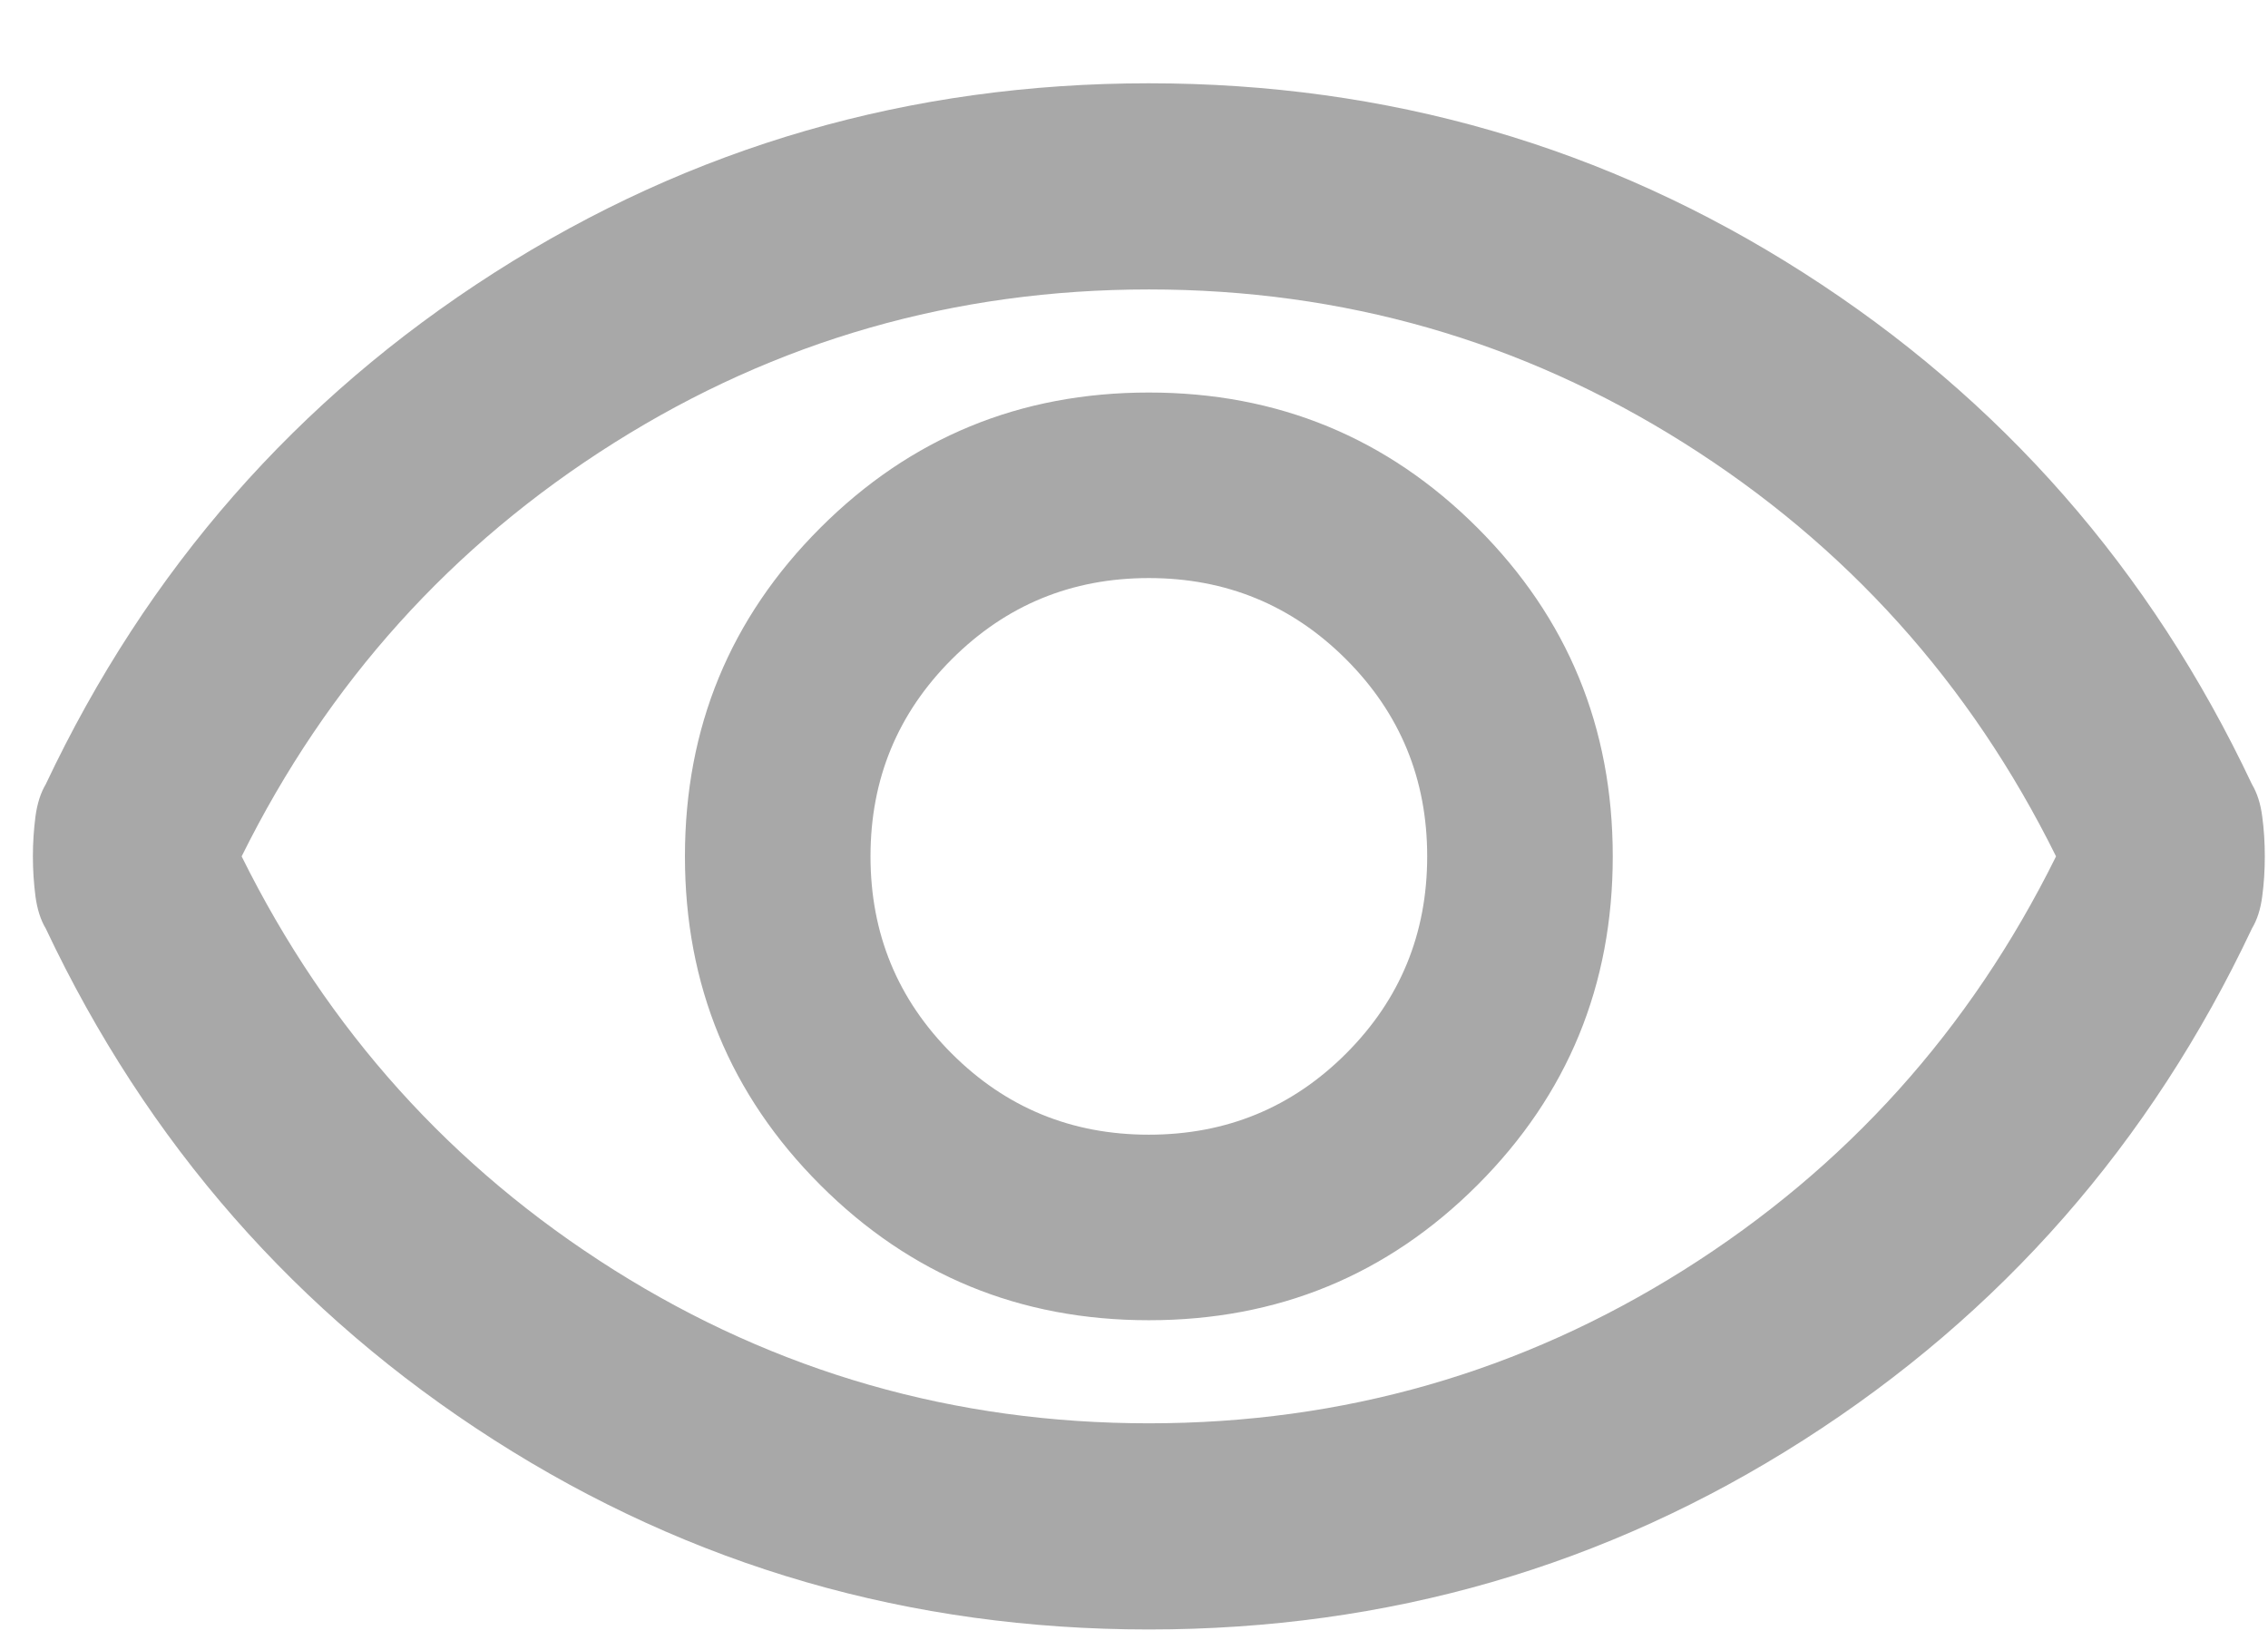
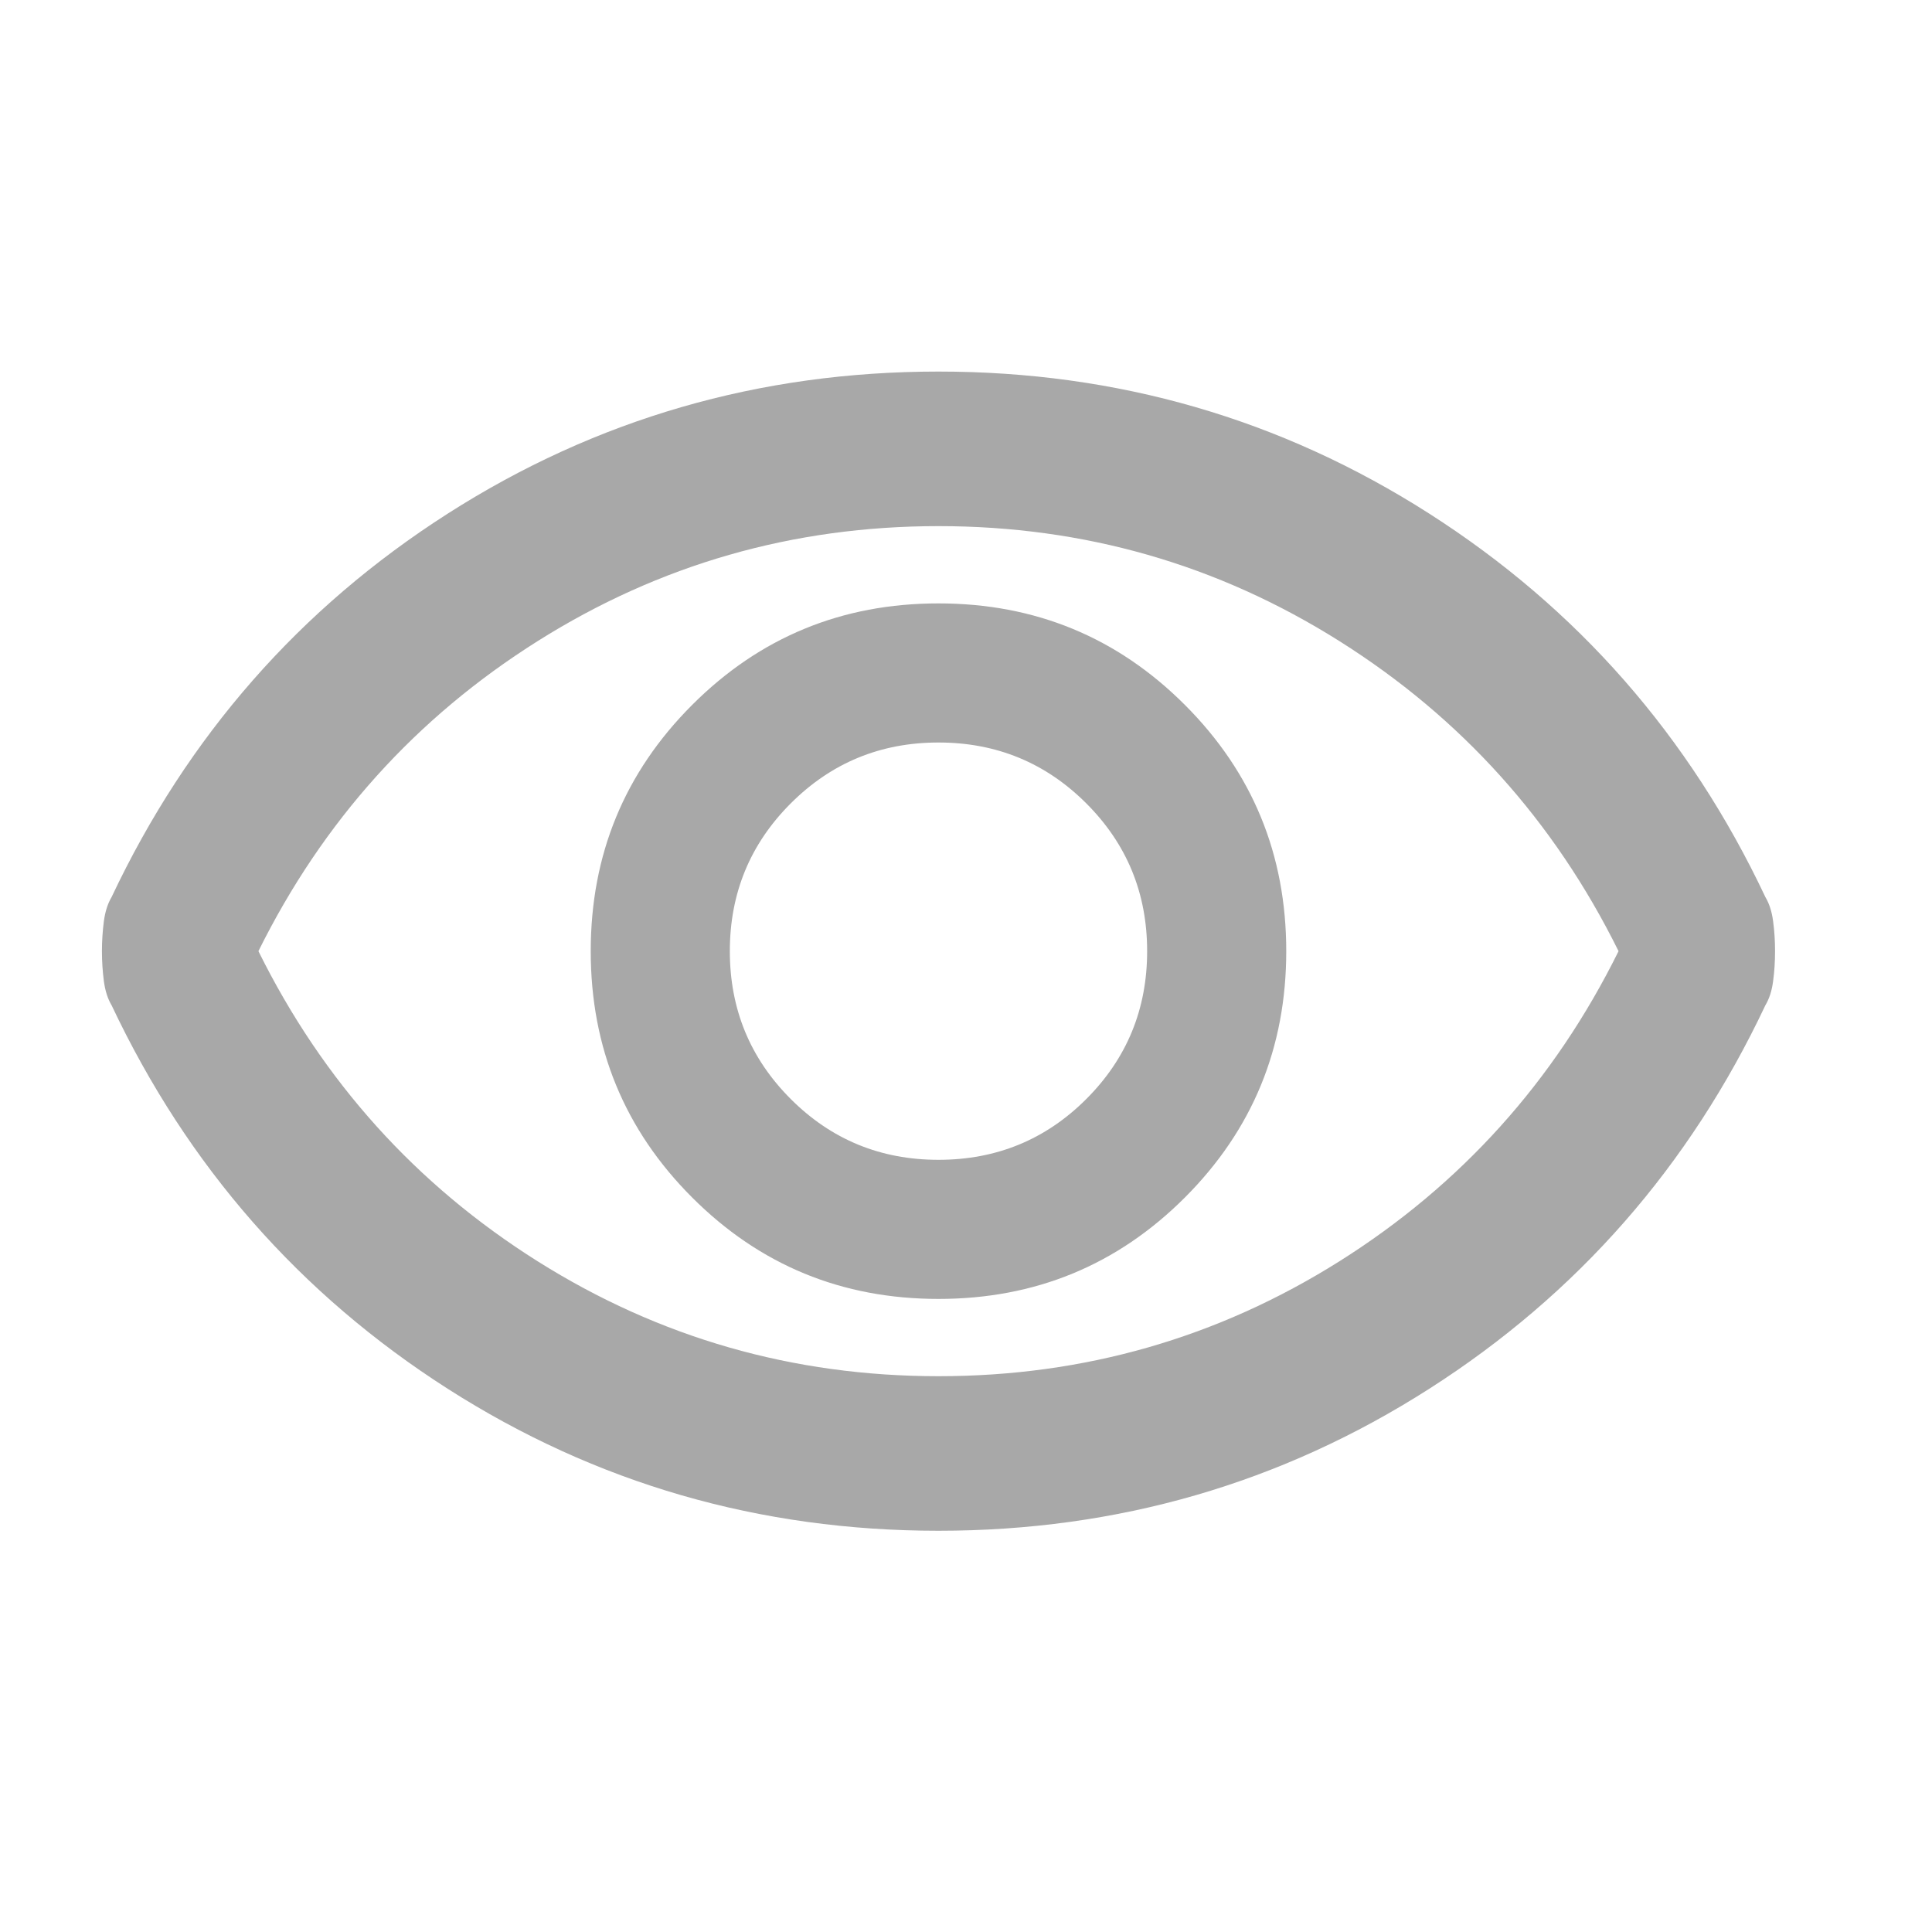
- <svg xmlns="http://www.w3.org/2000/svg" width="22" height="16" viewBox="0 0 22 16" fill="none">
-   <path d="M11.144 12.808C12.394 12.808 13.457 12.371 14.332 11.496C15.207 10.621 15.644 9.558 15.644 8.308C15.644 7.058 15.207 5.996 14.332 5.121C13.457 4.246 12.394 3.808 11.144 3.808C9.894 3.808 8.832 4.246 7.957 5.121C7.082 5.996 6.644 7.058 6.644 8.308C6.644 9.558 7.082 10.621 7.957 11.496C8.832 12.371 9.894 12.808 11.144 12.808ZM11.144 11.008C10.394 11.008 9.757 10.746 9.232 10.221C8.707 9.696 8.444 9.058 8.444 8.308C8.444 7.558 8.707 6.921 9.232 6.396C9.757 5.871 10.394 5.608 11.144 5.608C11.894 5.608 12.532 5.871 13.057 6.396C13.582 6.921 13.844 7.558 13.844 8.308C13.844 9.058 13.582 9.696 13.057 10.221C12.532 10.746 11.894 11.008 11.144 11.008ZM11.144 15.808C8.828 15.808 6.711 15.196 4.794 13.971C2.878 12.746 1.428 11.092 0.444 9.008C0.394 8.925 0.361 8.821 0.344 8.696C0.328 8.571 0.319 8.442 0.319 8.308C0.319 8.175 0.328 8.046 0.344 7.921C0.361 7.796 0.394 7.692 0.444 7.608C1.428 5.525 2.878 3.871 4.794 2.646C6.711 1.421 8.828 0.808 11.144 0.808C13.461 0.808 15.578 1.421 17.494 2.646C19.411 3.871 20.861 5.525 21.844 7.608C21.894 7.692 21.928 7.796 21.944 7.921C21.961 8.046 21.969 8.175 21.969 8.308C21.969 8.442 21.961 8.571 21.944 8.696C21.928 8.821 21.894 8.925 21.844 9.008C20.861 11.092 19.411 12.746 17.494 13.971C15.578 15.196 13.461 15.808 11.144 15.808ZM11.144 13.808C13.028 13.808 14.757 13.312 16.332 12.321C17.907 11.329 19.111 9.992 19.944 8.308C19.111 6.625 17.907 5.288 16.332 4.296C14.757 3.304 13.028 2.808 11.144 2.808C9.261 2.808 7.532 3.304 5.957 4.296C4.382 5.288 3.178 6.625 2.344 8.308C3.178 9.992 4.382 11.329 5.957 12.321C7.532 13.312 9.261 13.808 11.144 13.808Z" fill="#A8A8A8" />
+ <svg xmlns="http://www.w3.org/2000/svg" width="25" height="25" viewBox="0 0 25 25" fill="none">
+   <mask id="mask0_69960_5443" style="mask-type:alpha" maskUnits="userSpaceOnUse" x="0" y="0" width="25" height="25">
+     <rect x="0.145" y="0.808" width="24" height="24" fill="#D9D9D9" />
+   </mask>
+   <g mask="url(#mask0_69960_5443)">
+     <path d="M12.144 16.808C13.394 16.808 14.457 16.371 15.332 15.496C16.207 14.621 16.644 13.558 16.644 12.308C16.644 11.058 16.207 9.996 15.332 9.121C14.457 8.246 13.394 7.808 12.144 7.808C10.894 7.808 9.832 8.246 8.957 9.121C8.082 9.996 7.644 11.058 7.644 12.308C7.644 13.558 8.082 14.621 8.957 15.496C9.832 16.371 10.894 16.808 12.144 16.808ZM12.144 15.008C11.394 15.008 10.757 14.746 10.232 14.221C9.707 13.696 9.444 13.058 9.444 12.308C9.444 11.558 9.707 10.921 10.232 10.396C10.757 9.871 11.394 9.608 12.144 9.608C12.894 9.608 13.532 9.871 14.057 10.396C14.582 10.921 14.844 11.558 14.844 12.308C14.844 13.058 14.582 13.696 14.057 14.221C13.532 14.746 12.894 15.008 12.144 15.008ZM12.144 19.808C9.828 19.808 7.711 19.196 5.794 17.971C3.878 16.746 2.428 15.092 1.444 13.008C1.394 12.925 1.361 12.821 1.344 12.696C1.328 12.571 1.319 12.442 1.319 12.308C1.319 12.175 1.328 12.046 1.344 11.921C1.361 11.796 1.394 11.692 1.444 11.608C2.428 9.525 3.878 7.871 5.794 6.646C7.711 5.421 9.828 4.808 12.144 4.808C14.461 4.808 16.578 5.421 18.494 6.646C20.411 7.871 21.861 9.525 22.844 11.608C22.894 11.692 22.928 11.796 22.944 11.921C22.961 12.046 22.969 12.175 22.969 12.308C22.969 12.442 22.961 12.571 22.944 12.696C22.928 12.821 22.894 12.925 22.844 13.008C21.861 15.092 20.411 16.746 18.494 17.971C16.578 19.196 14.461 19.808 12.144 19.808ZM12.144 17.808C14.028 17.808 15.757 17.312 17.332 16.321C18.907 15.329 20.111 13.992 20.944 12.308C20.111 10.625 18.907 9.288 17.332 8.296C15.757 7.304 14.028 6.808 12.144 6.808C10.261 6.808 8.532 7.304 6.957 8.296C5.382 9.288 4.178 10.625 3.344 12.308C4.178 13.992 5.382 15.329 6.957 16.321C8.532 17.312 10.261 17.808 12.144 17.808Z" fill="#A8A8A8" />
+   </g>
</svg>
